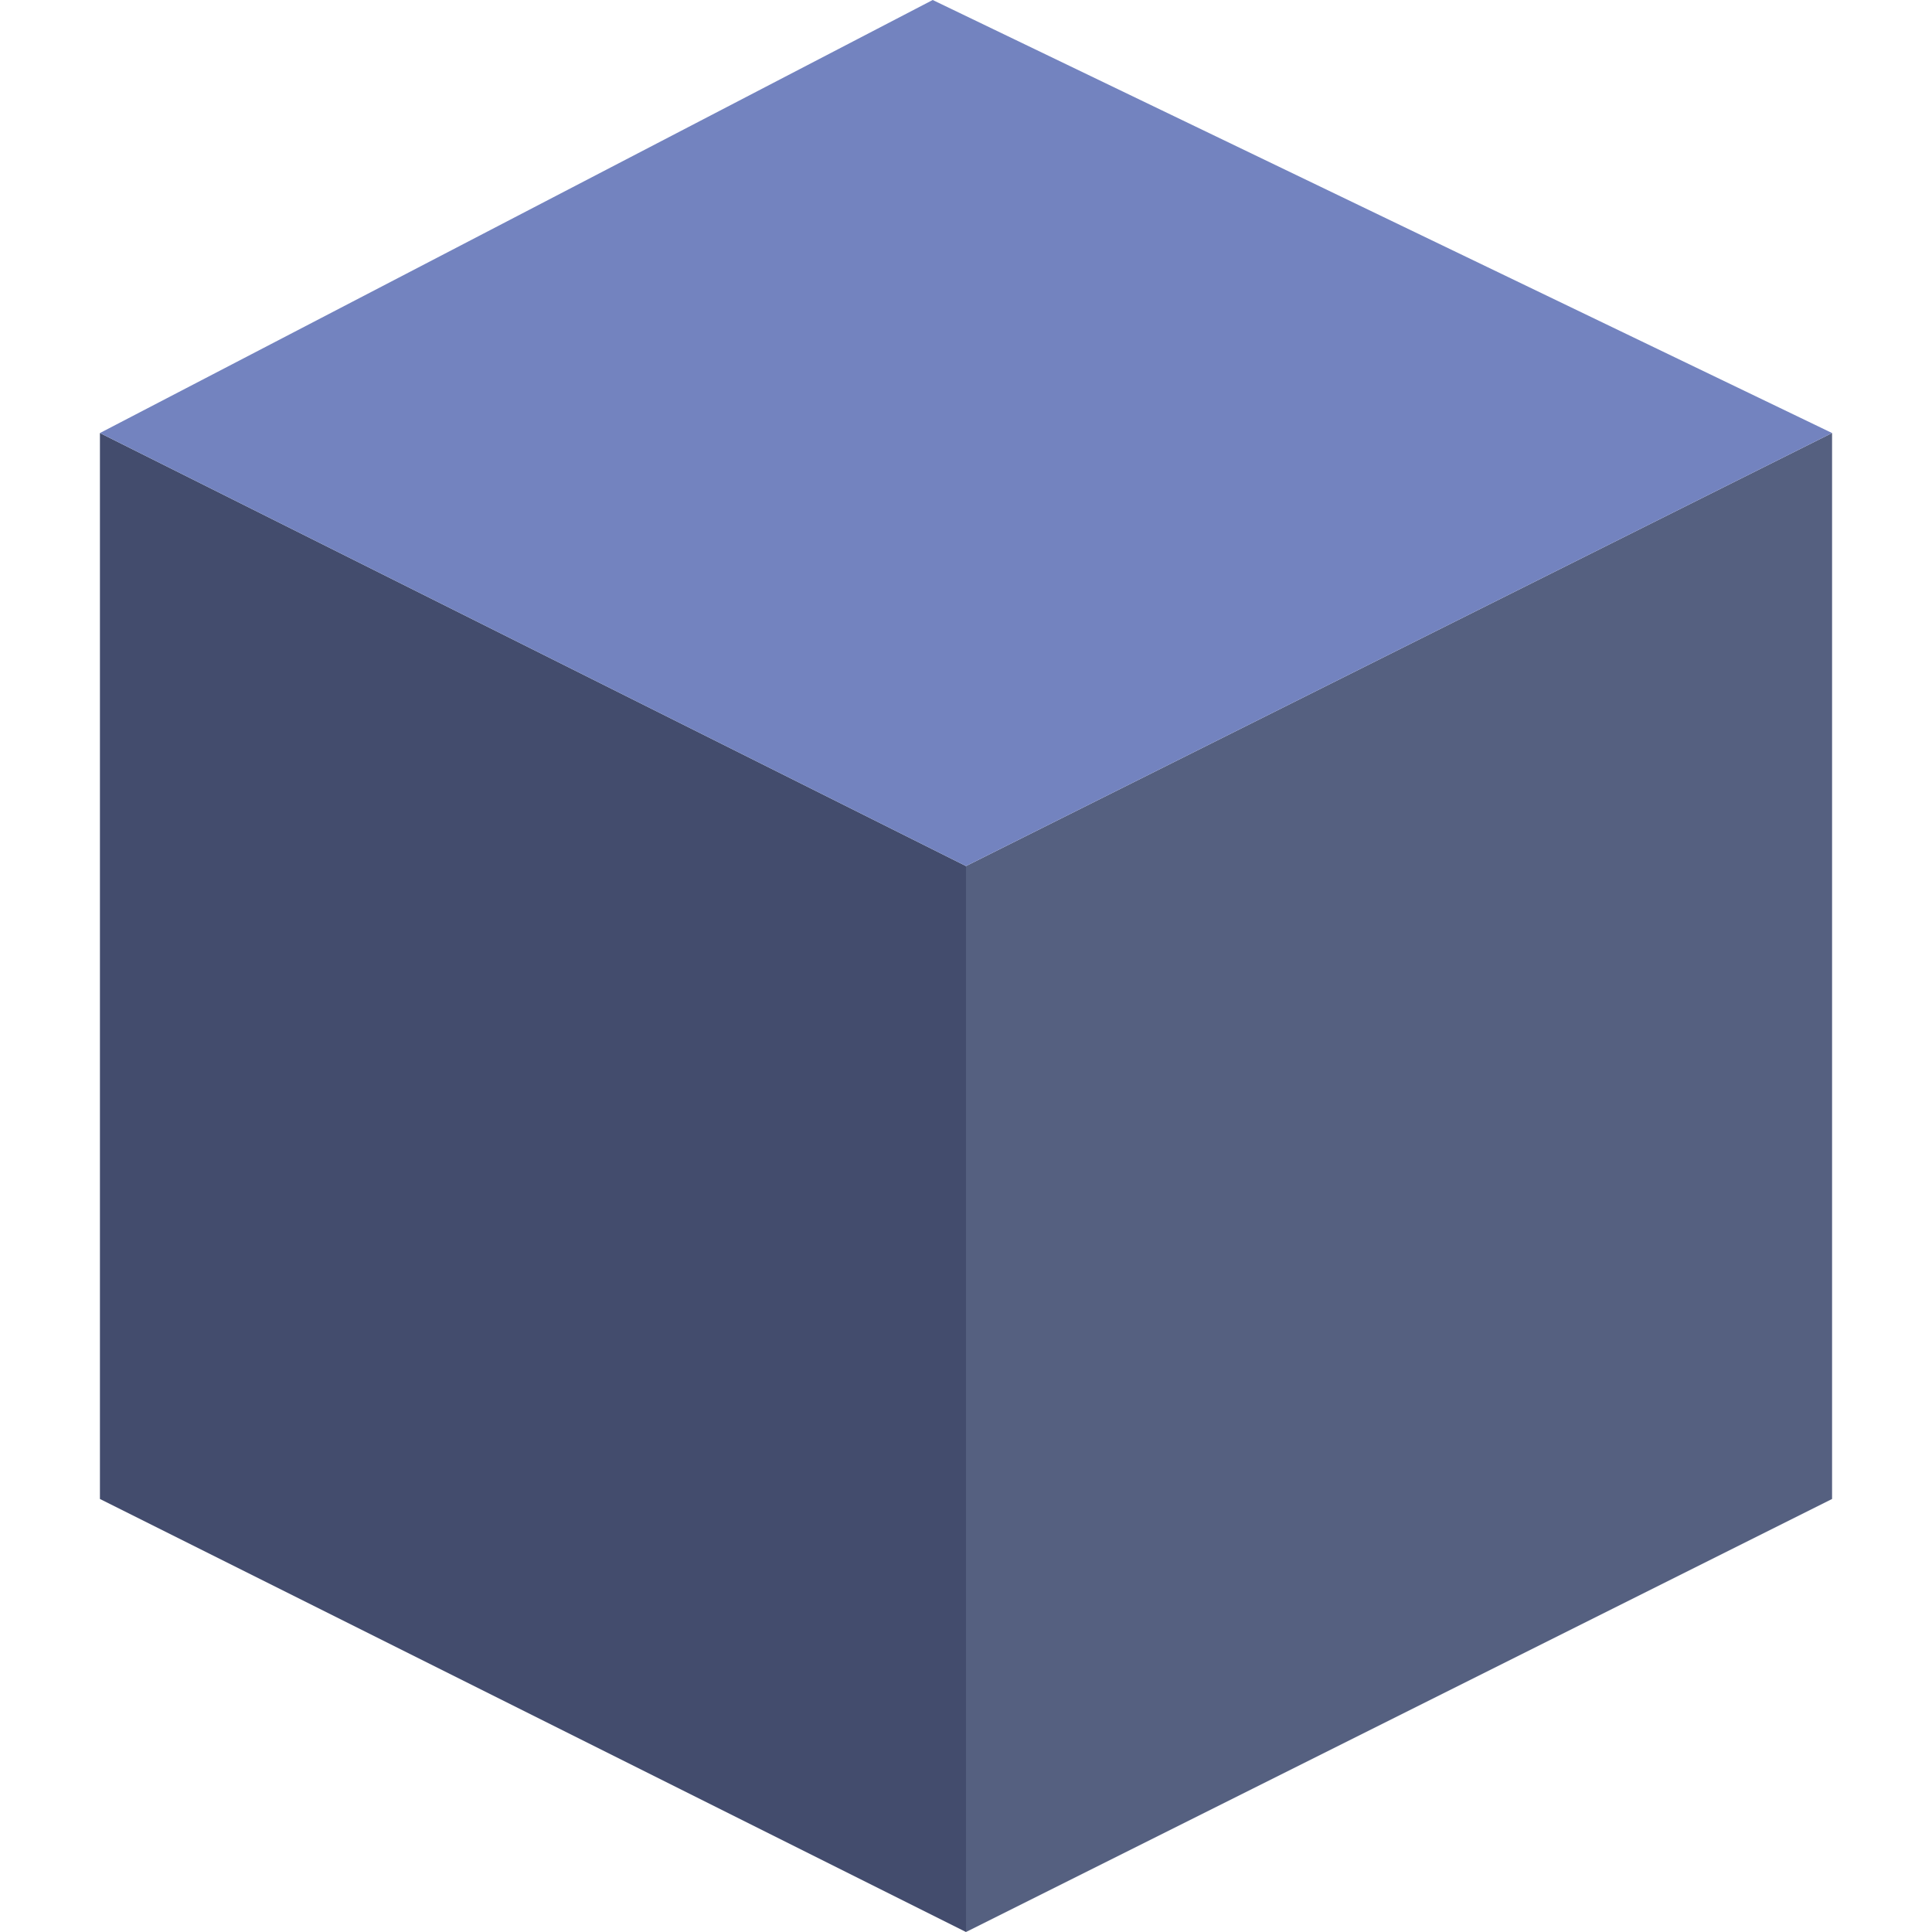
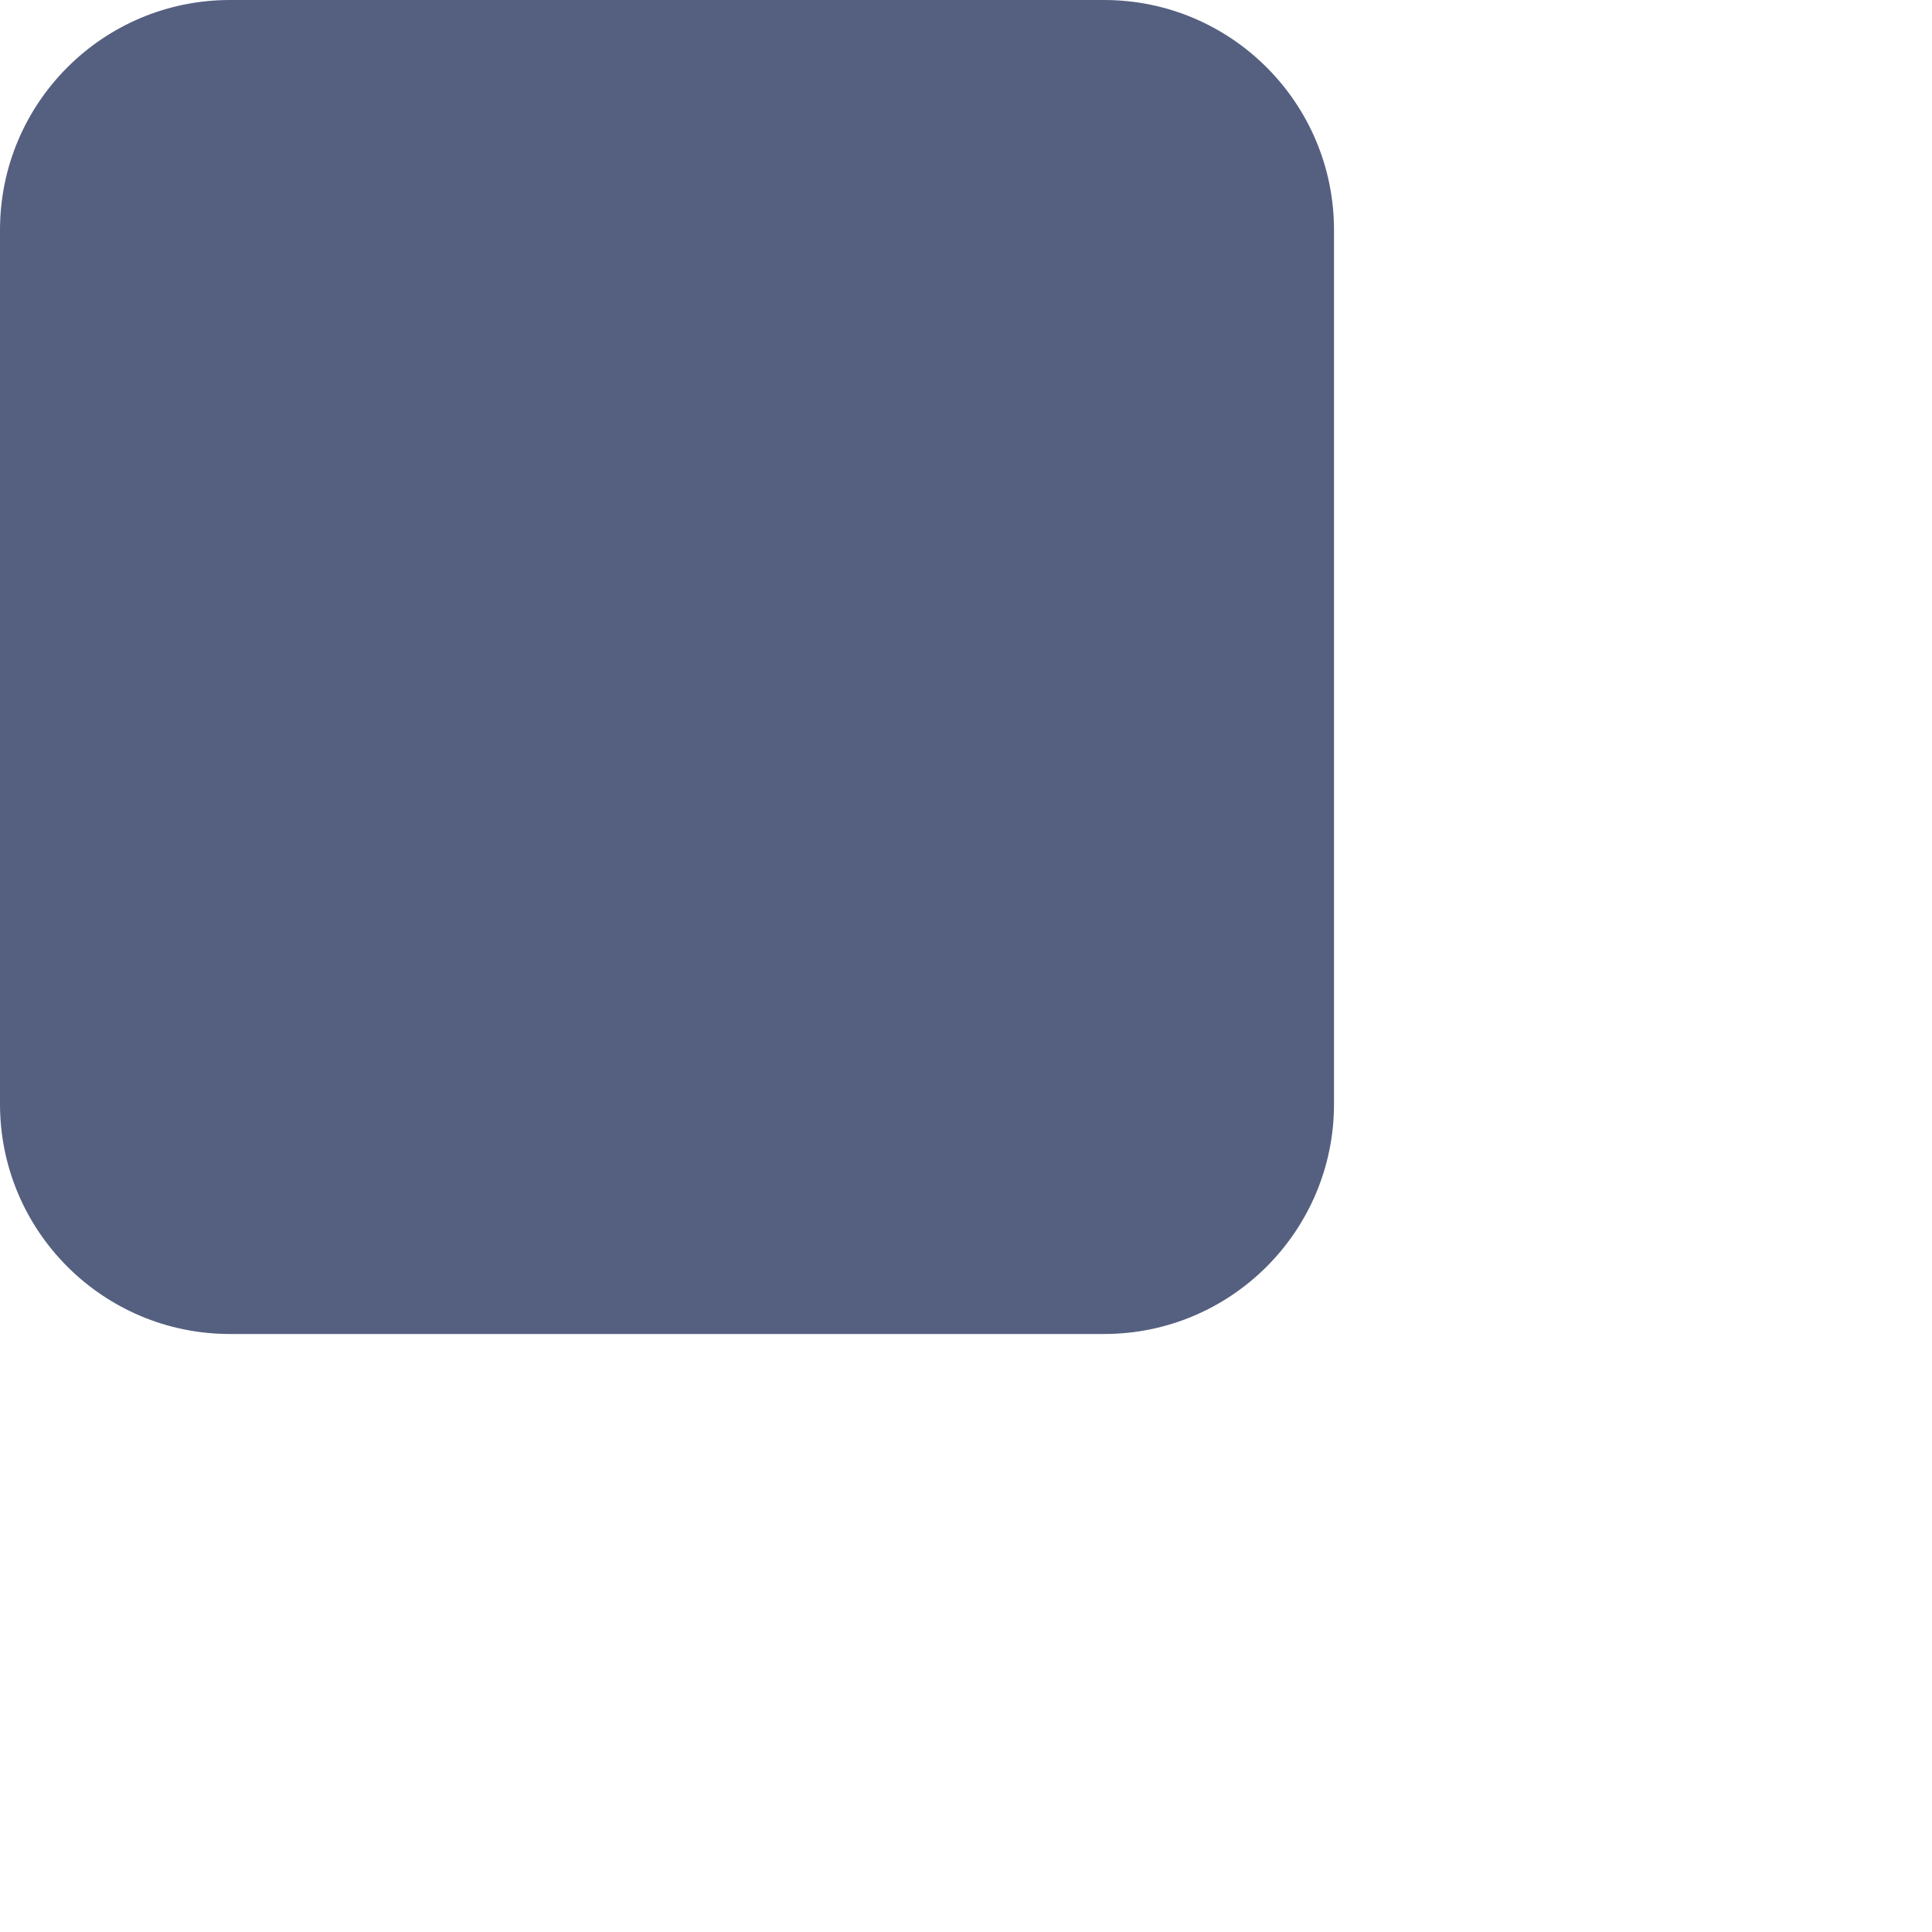
- <svg xmlns="http://www.w3.org/2000/svg" version="1.1" id="Capa_1" x="0px" y="0px" viewBox="0 0 58 58" style="enable-background:new 0 0 58 58;" xml:space="preserve">
+ <svg xmlns="http://www.w3.org/2000/svg" version="1.1" id="Capa_1" x="0px" y="0px" viewBox="0 0 84 84" style="enable-background:new 0 0 58 58;" xml:space="preserve">
  <g>
-     <polygon style="fill:#434C6D;" points="29,58 3,45 3,13 29,26  " />
-     <polygon style="fill:#556080;" points="29,58 55,45 55,13 29,26  " />
-     <polygon style="fill:#7383BF;" points="3,13 28,0 55,13 29,26  " />
+     <path style="fill:#556080;" d="M48.001,58H9.999C4.477,58,0,53.523,0,48.001V9.999C0,4.477,4.477,0,9.999,0h38.003   C53.523,0,58,4.477,58,9.999v38.003C58,53.523,53.523,58,48.001,58z" />
  </g>
-   <g>
- </g>
-   <g>
- </g>
-   <g>
- </g>
-   <g>
- </g>
-   <g>
- </g>
-   <g>
- </g>
-   <g>
- </g>
-   <g>
- </g>
-   <g>
- </g>
-   <g>
- </g>
-   <g>
- </g>
-   <g>
- </g>
-   <g>
- </g>
-   <g>
- </g>
-   <g>
- </g>
</svg>
